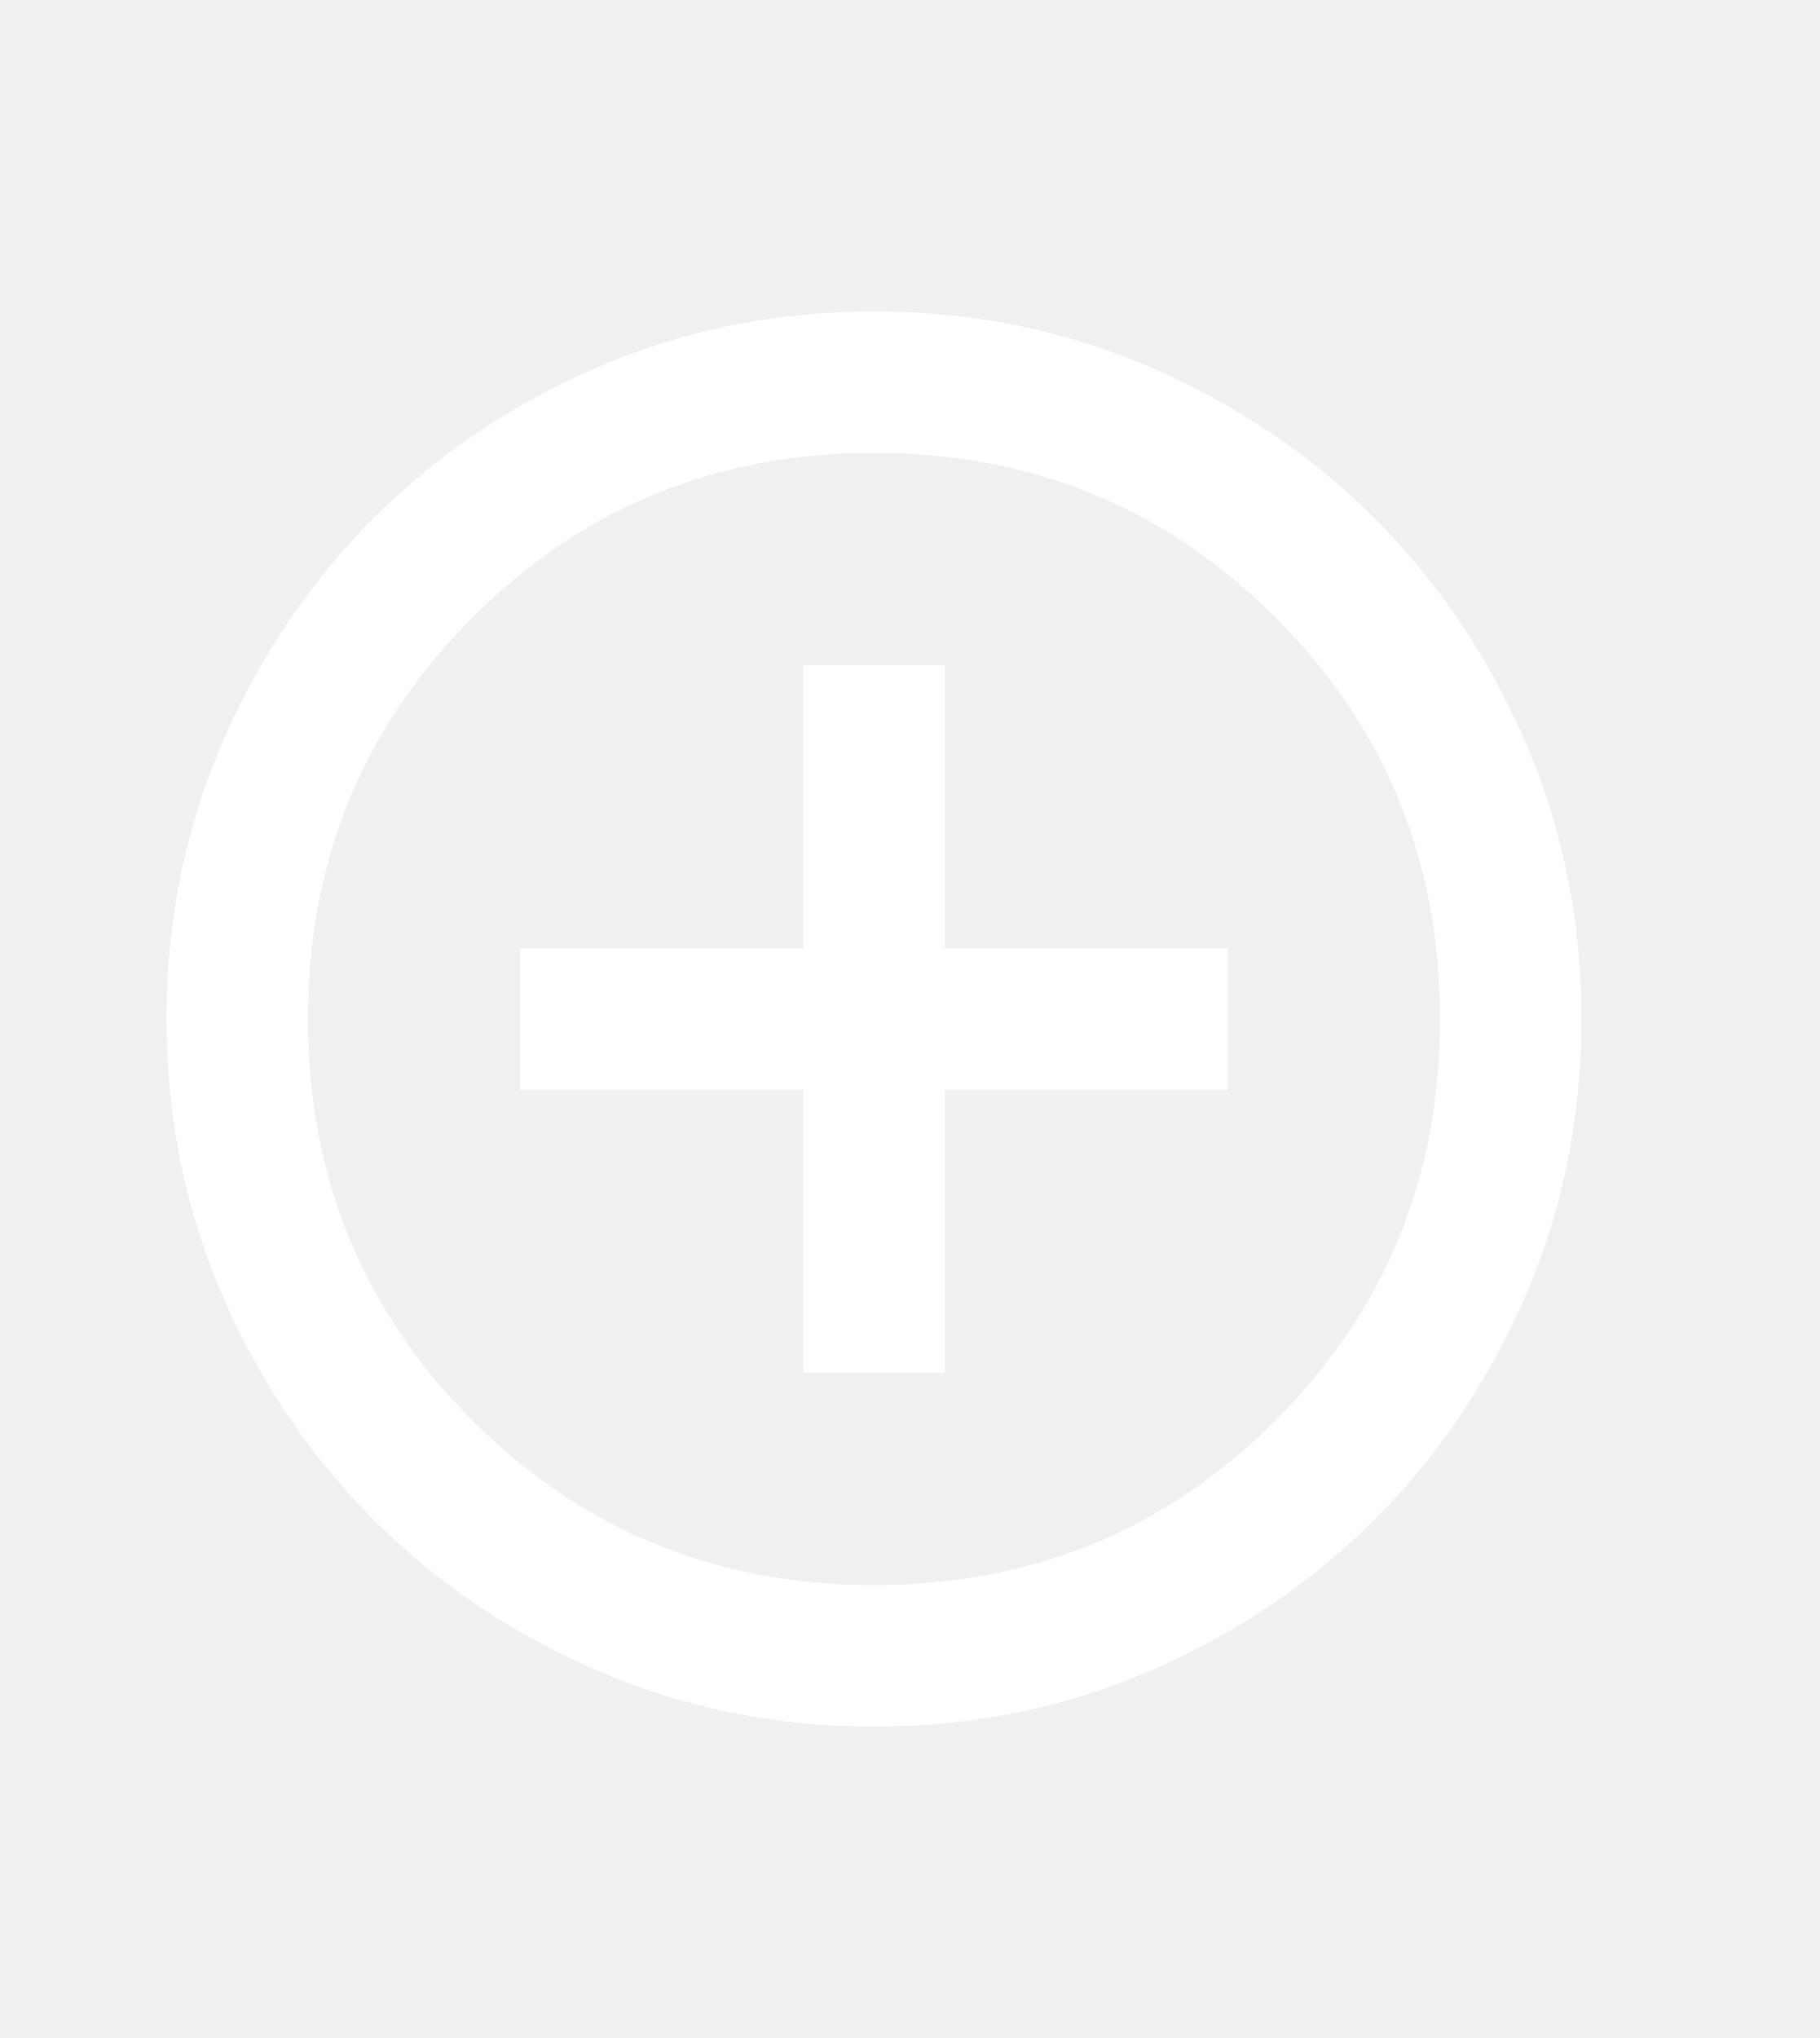
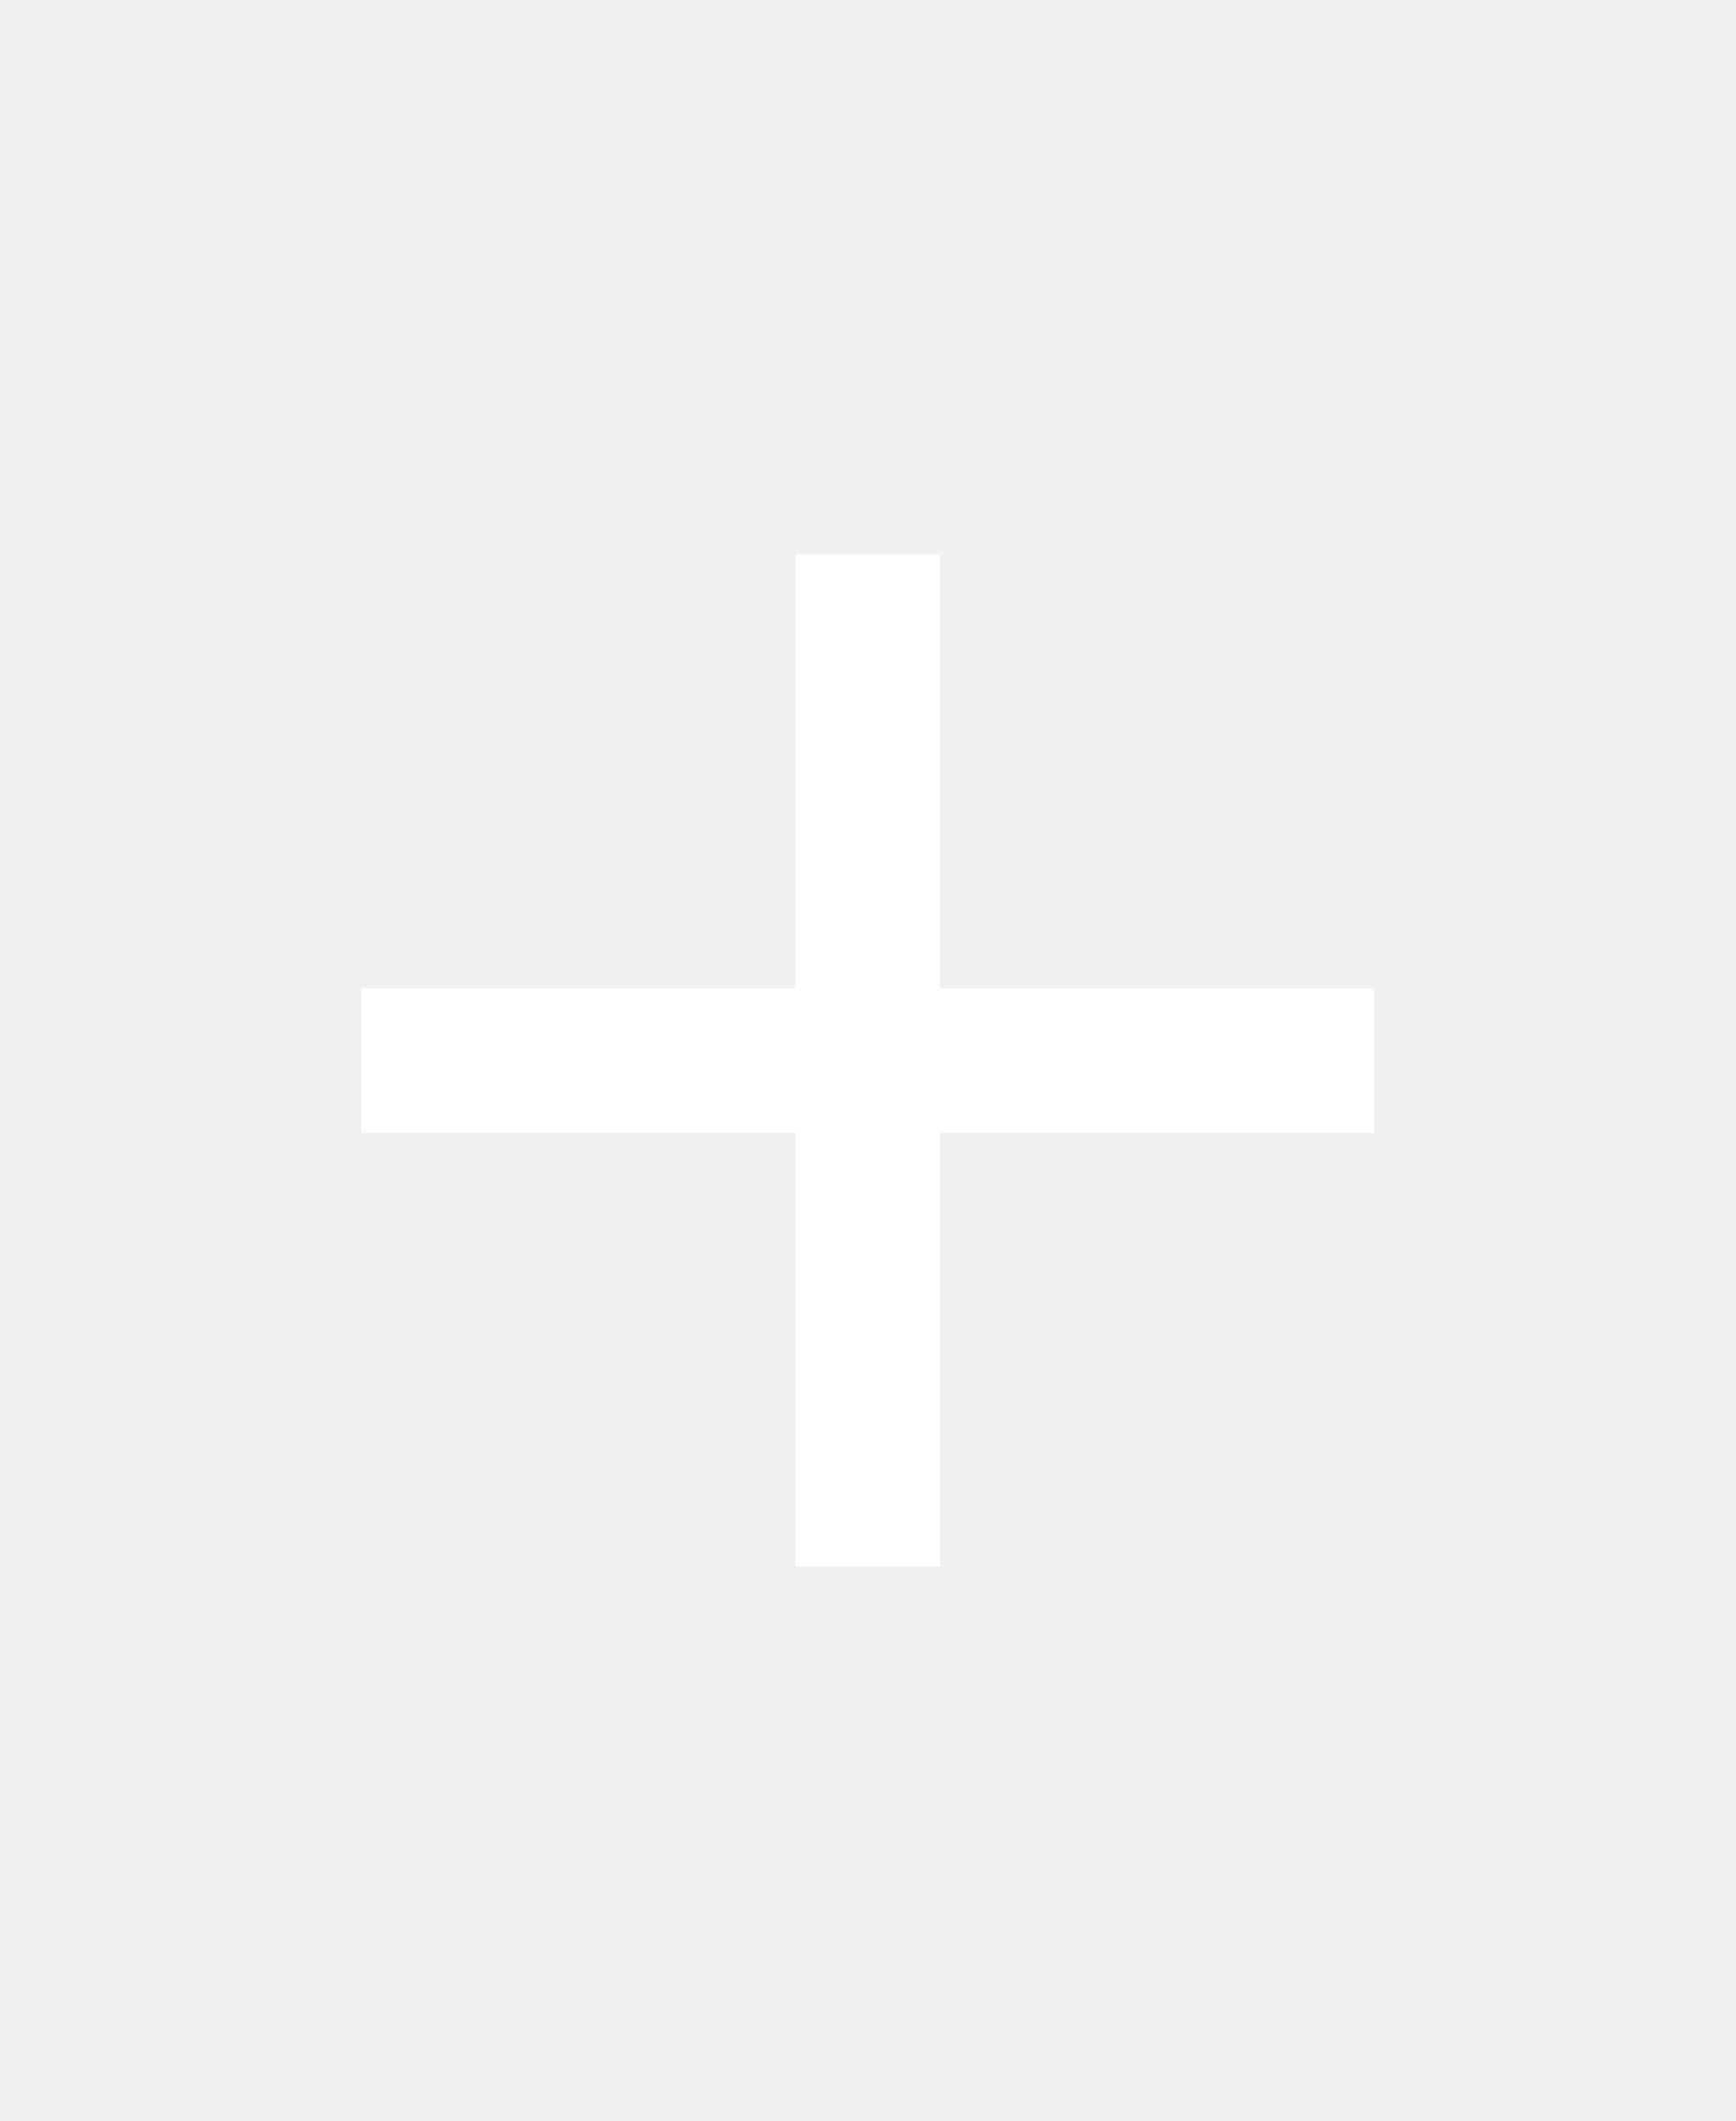
- <svg xmlns="http://www.w3.org/2000/svg" width="25" height="28" viewBox="0 0 25 28" fill="none">
-   <path d="M11.038 18.861H12.982V14.972H16.871V13.028H12.982V9.139H11.038V13.028H7.149V14.972H11.038V18.861ZM12.01 23.722C10.665 23.722 9.401 23.467 8.218 22.956C7.036 22.446 6.007 21.753 5.132 20.878C4.257 20.003 3.564 18.974 3.053 17.792C2.543 16.609 2.288 15.345 2.288 14C2.288 12.655 2.543 11.391 3.053 10.208C3.564 9.025 4.257 7.996 5.132 7.121C6.007 6.246 7.036 5.554 8.218 5.043C9.401 4.533 10.665 4.278 12.01 4.278C13.355 4.278 14.619 4.533 15.802 5.043C16.985 5.554 18.014 6.246 18.889 7.121C19.764 7.996 20.456 9.025 20.967 10.208C21.477 11.391 21.732 12.655 21.732 14C21.732 15.345 21.477 16.609 20.967 17.792C20.456 18.974 19.764 20.003 18.889 20.878C18.014 21.753 16.985 22.446 15.802 22.956C14.619 23.467 13.355 23.722 12.01 23.722ZM12.01 21.778C14.181 21.778 16.02 21.024 17.527 19.517C19.034 18.01 19.788 16.171 19.788 14C19.788 11.829 19.034 9.99 17.527 8.483C16.02 6.976 14.181 6.222 12.01 6.222C9.839 6.222 8 6.976 6.493 8.483C4.986 9.99 4.232 11.829 4.232 14C4.232 16.171 4.986 18.01 6.493 19.517C8 21.024 9.839 21.778 12.01 21.778Z" fill="white" />
+ <svg xmlns="http://www.w3.org/2000/svg" width="18" height="22" viewBox="0 0 18 22" fill="none">
+   <path d="M8.25 11.75H3.75V10.25H8.25V5.75H9.75V10.25H14.25V11.75H9.75V16.25H8.25V11.75Z" fill="white" />
</svg>
